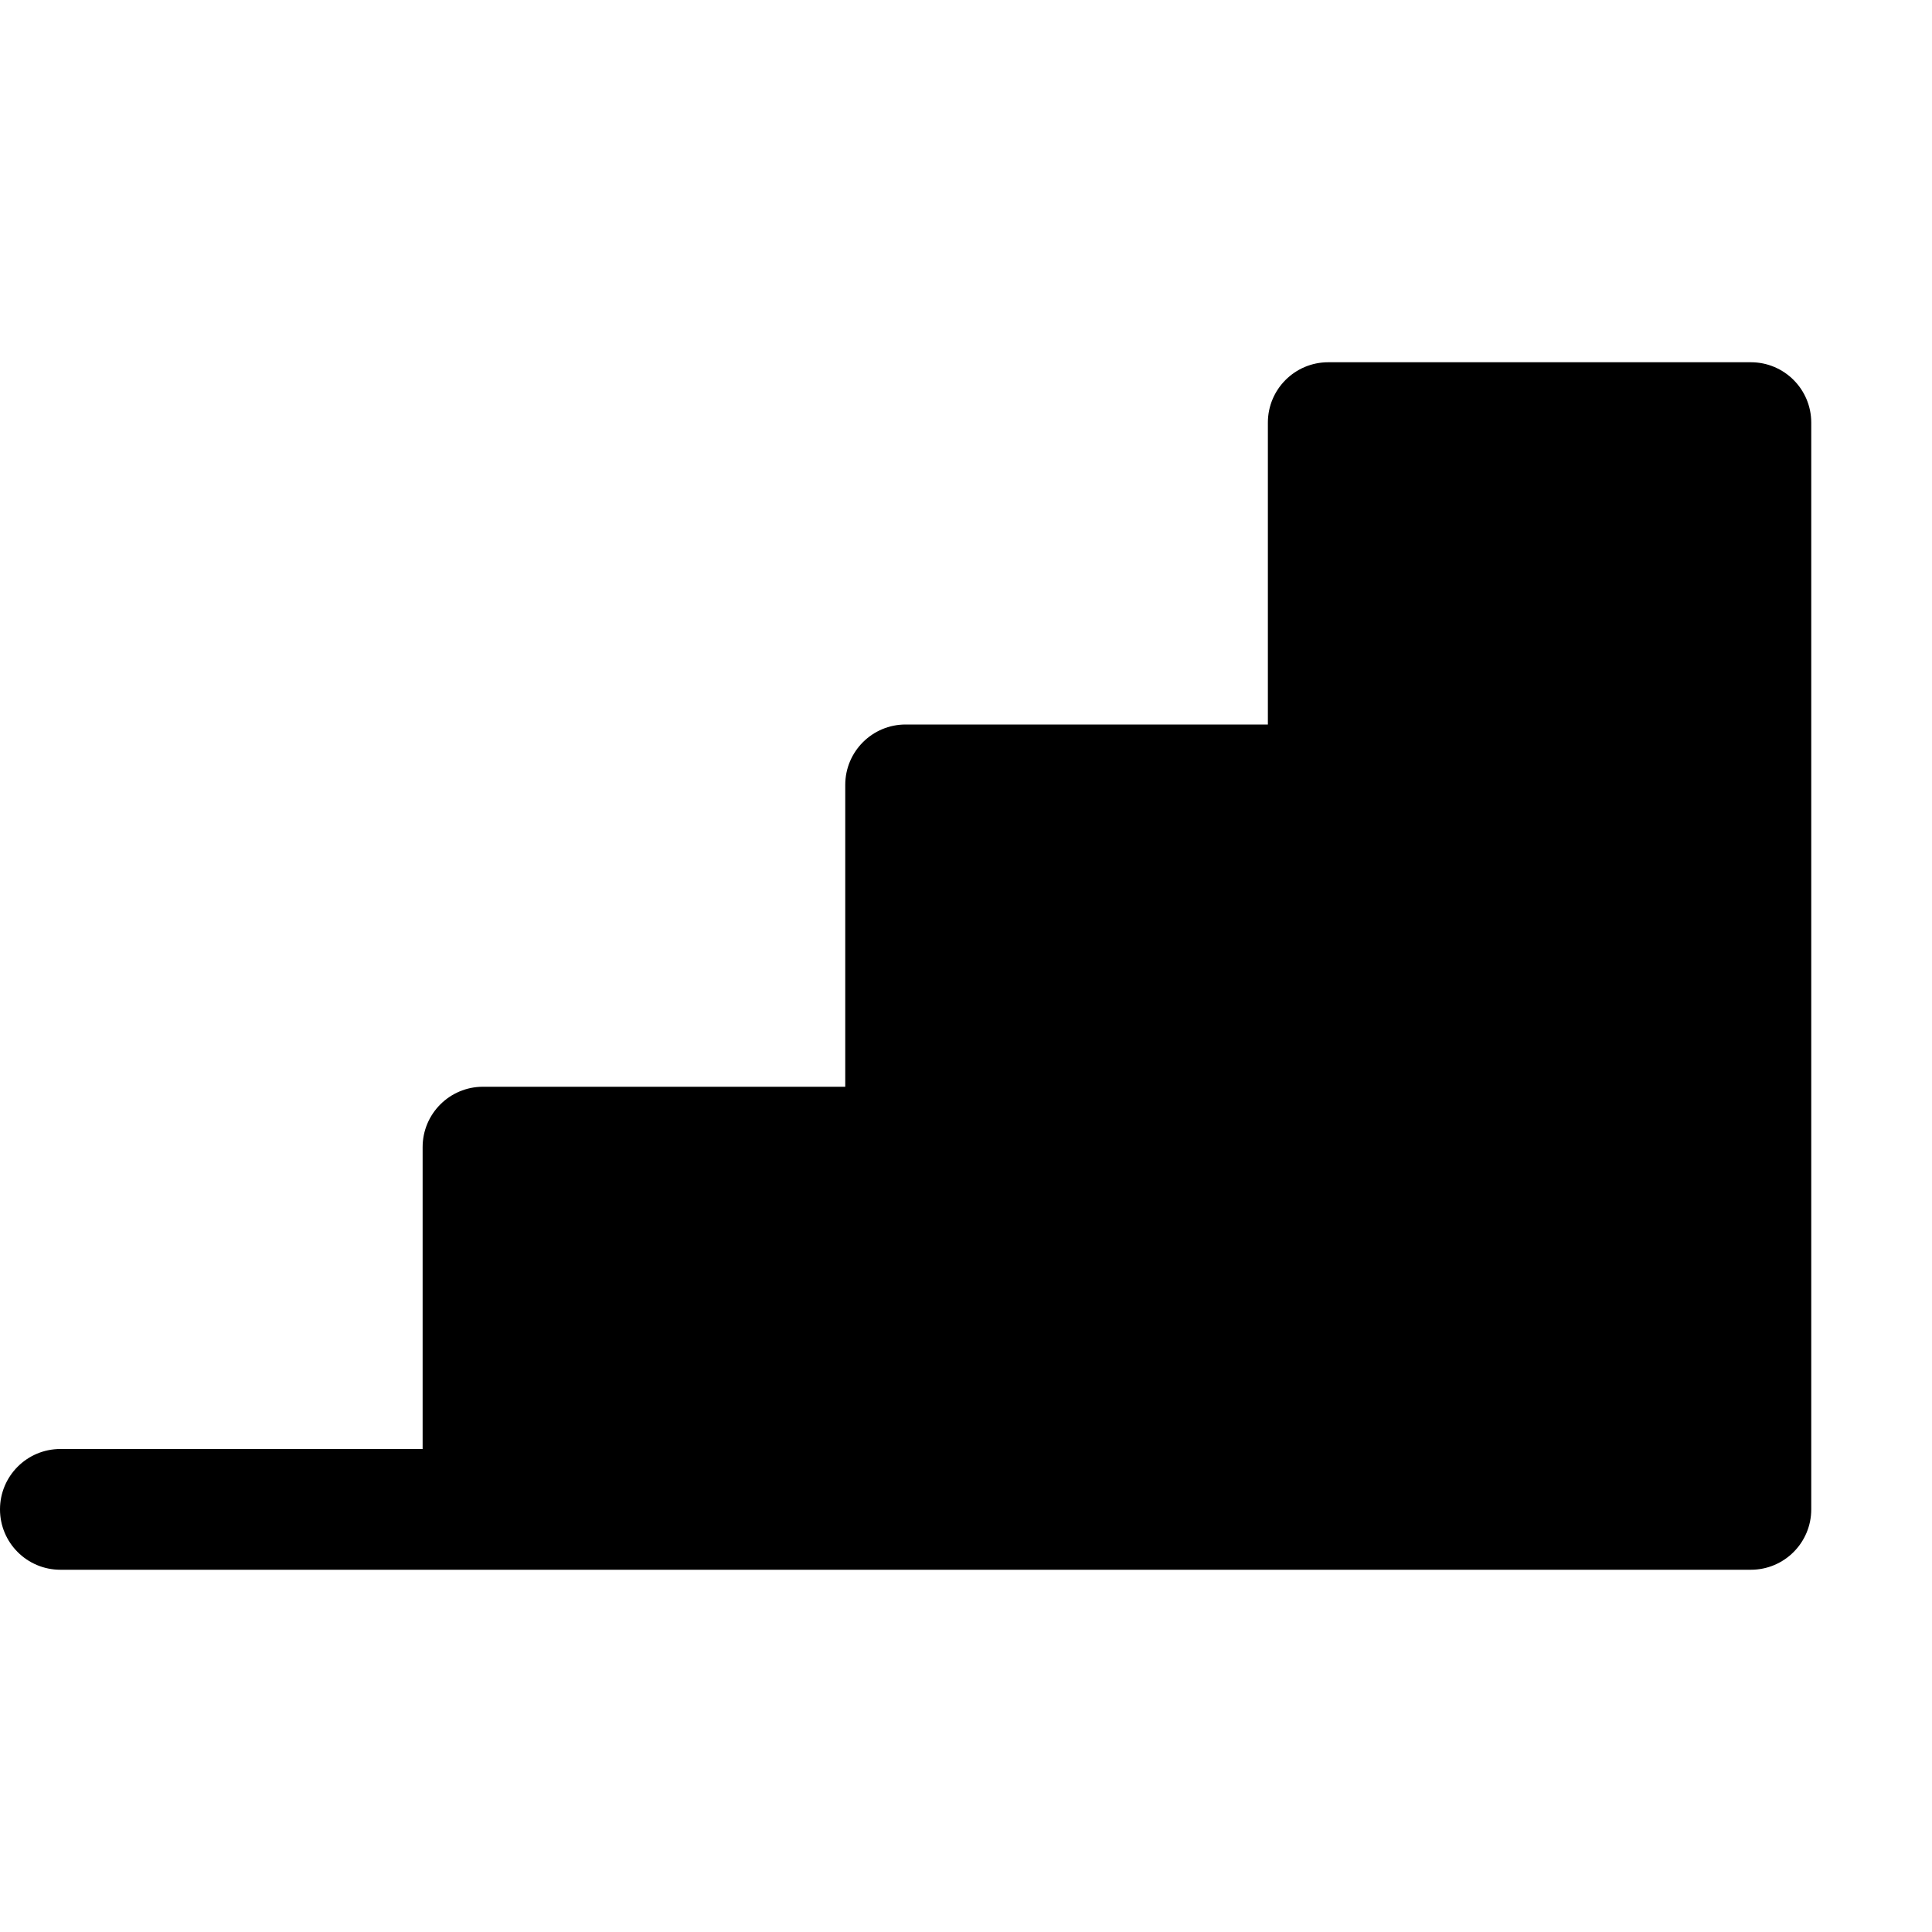
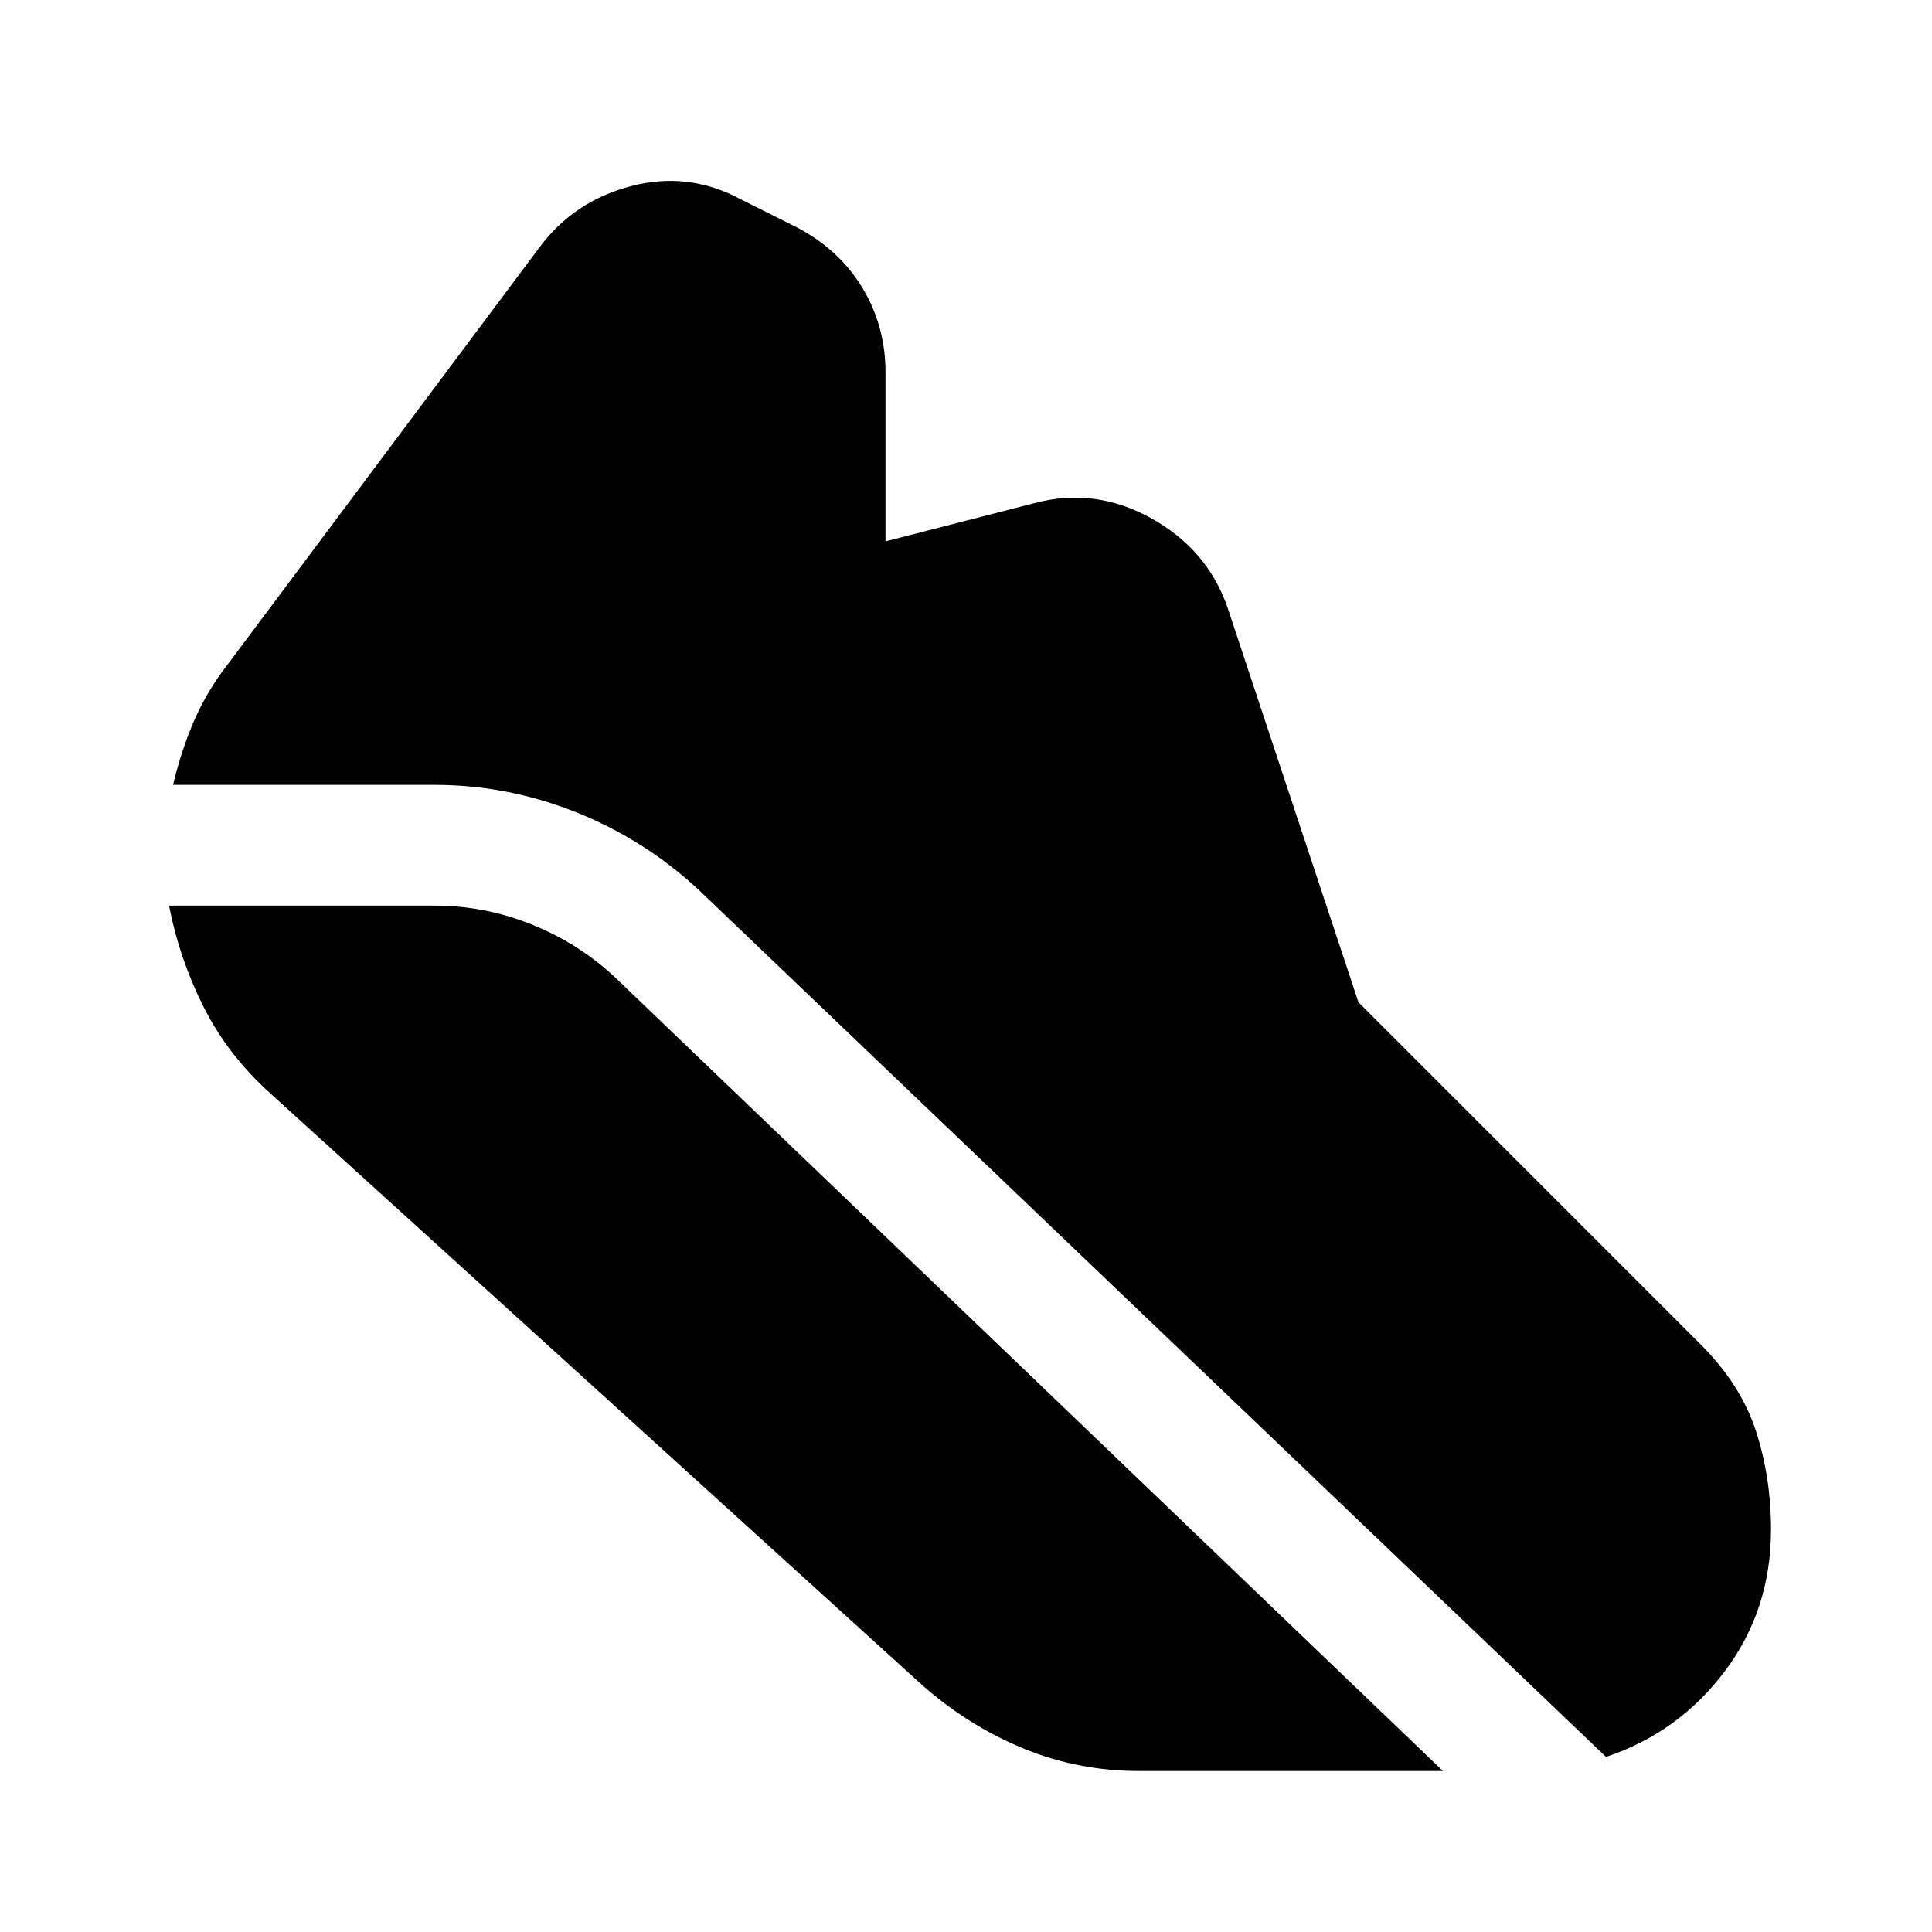
- <svg xmlns="http://www.w3.org/2000/svg" viewBox="0 0 256 256" fill="currentColor">
-   <path d="M240,56V200a8,8,0,0,1-8,8H8a8,8,0,0,1,0-16H56V152a8,8,0,0,1,8-8h48V104a8,8,0,0,1,8-8h48V56a8,8,0,0,1,8-8h56A8,8,0,0,1,240,56Z" />
+ <svg xmlns="http://www.w3.org/2000/svg" width="48" height="48" viewBox="0 -960 960 960">
+   <path d="M216-570H86q4-17 10.5-32t17.5-29l154-206q17-23 45.5-30.5T368-861l28 14q21 11 32.5 30t11.5 42v84l74-19q30-8 58 7.5t38 44.5l65 196 170 170q20 20 27.5 43t7.5 49q0 40-23 70.5T798-87L347-518q-27-25-61-38.5T216-570ZM566-80q-30 0-57-11t-50-31L134-417q-21-19-33-43t-17-50h132q25 0 48.5 9.5T306-474L717-80H566Z" />
</svg>
